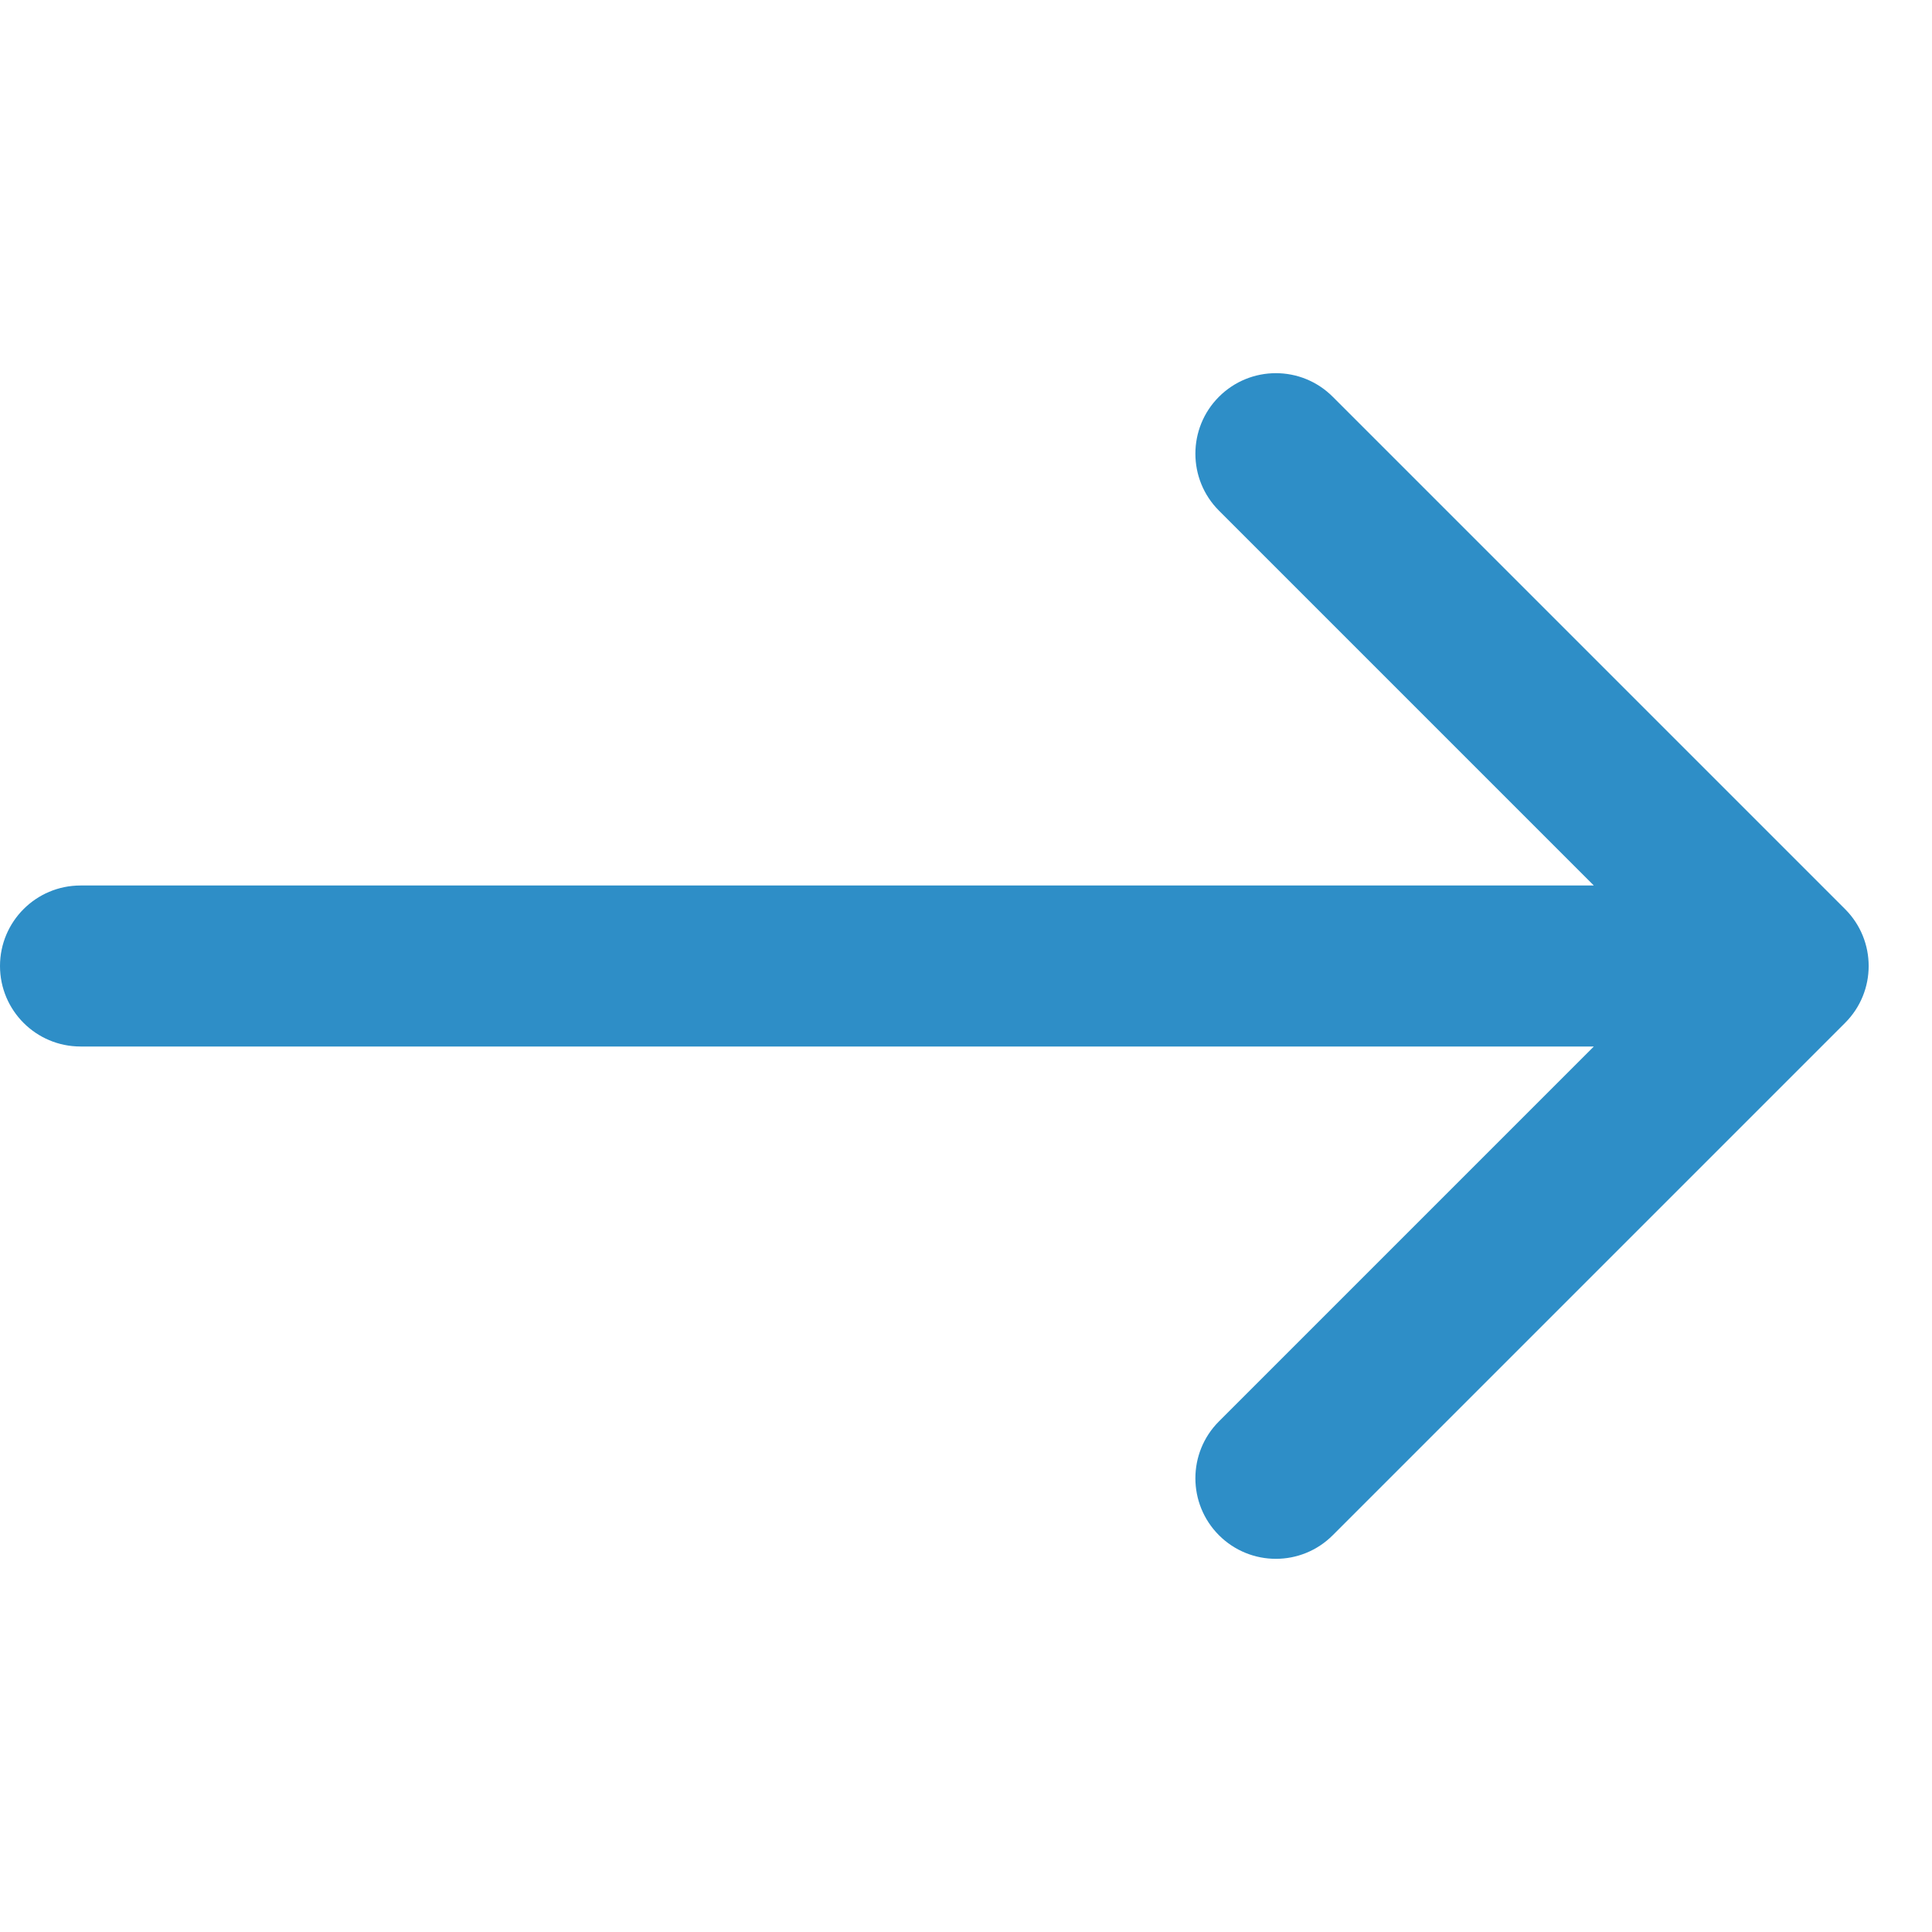
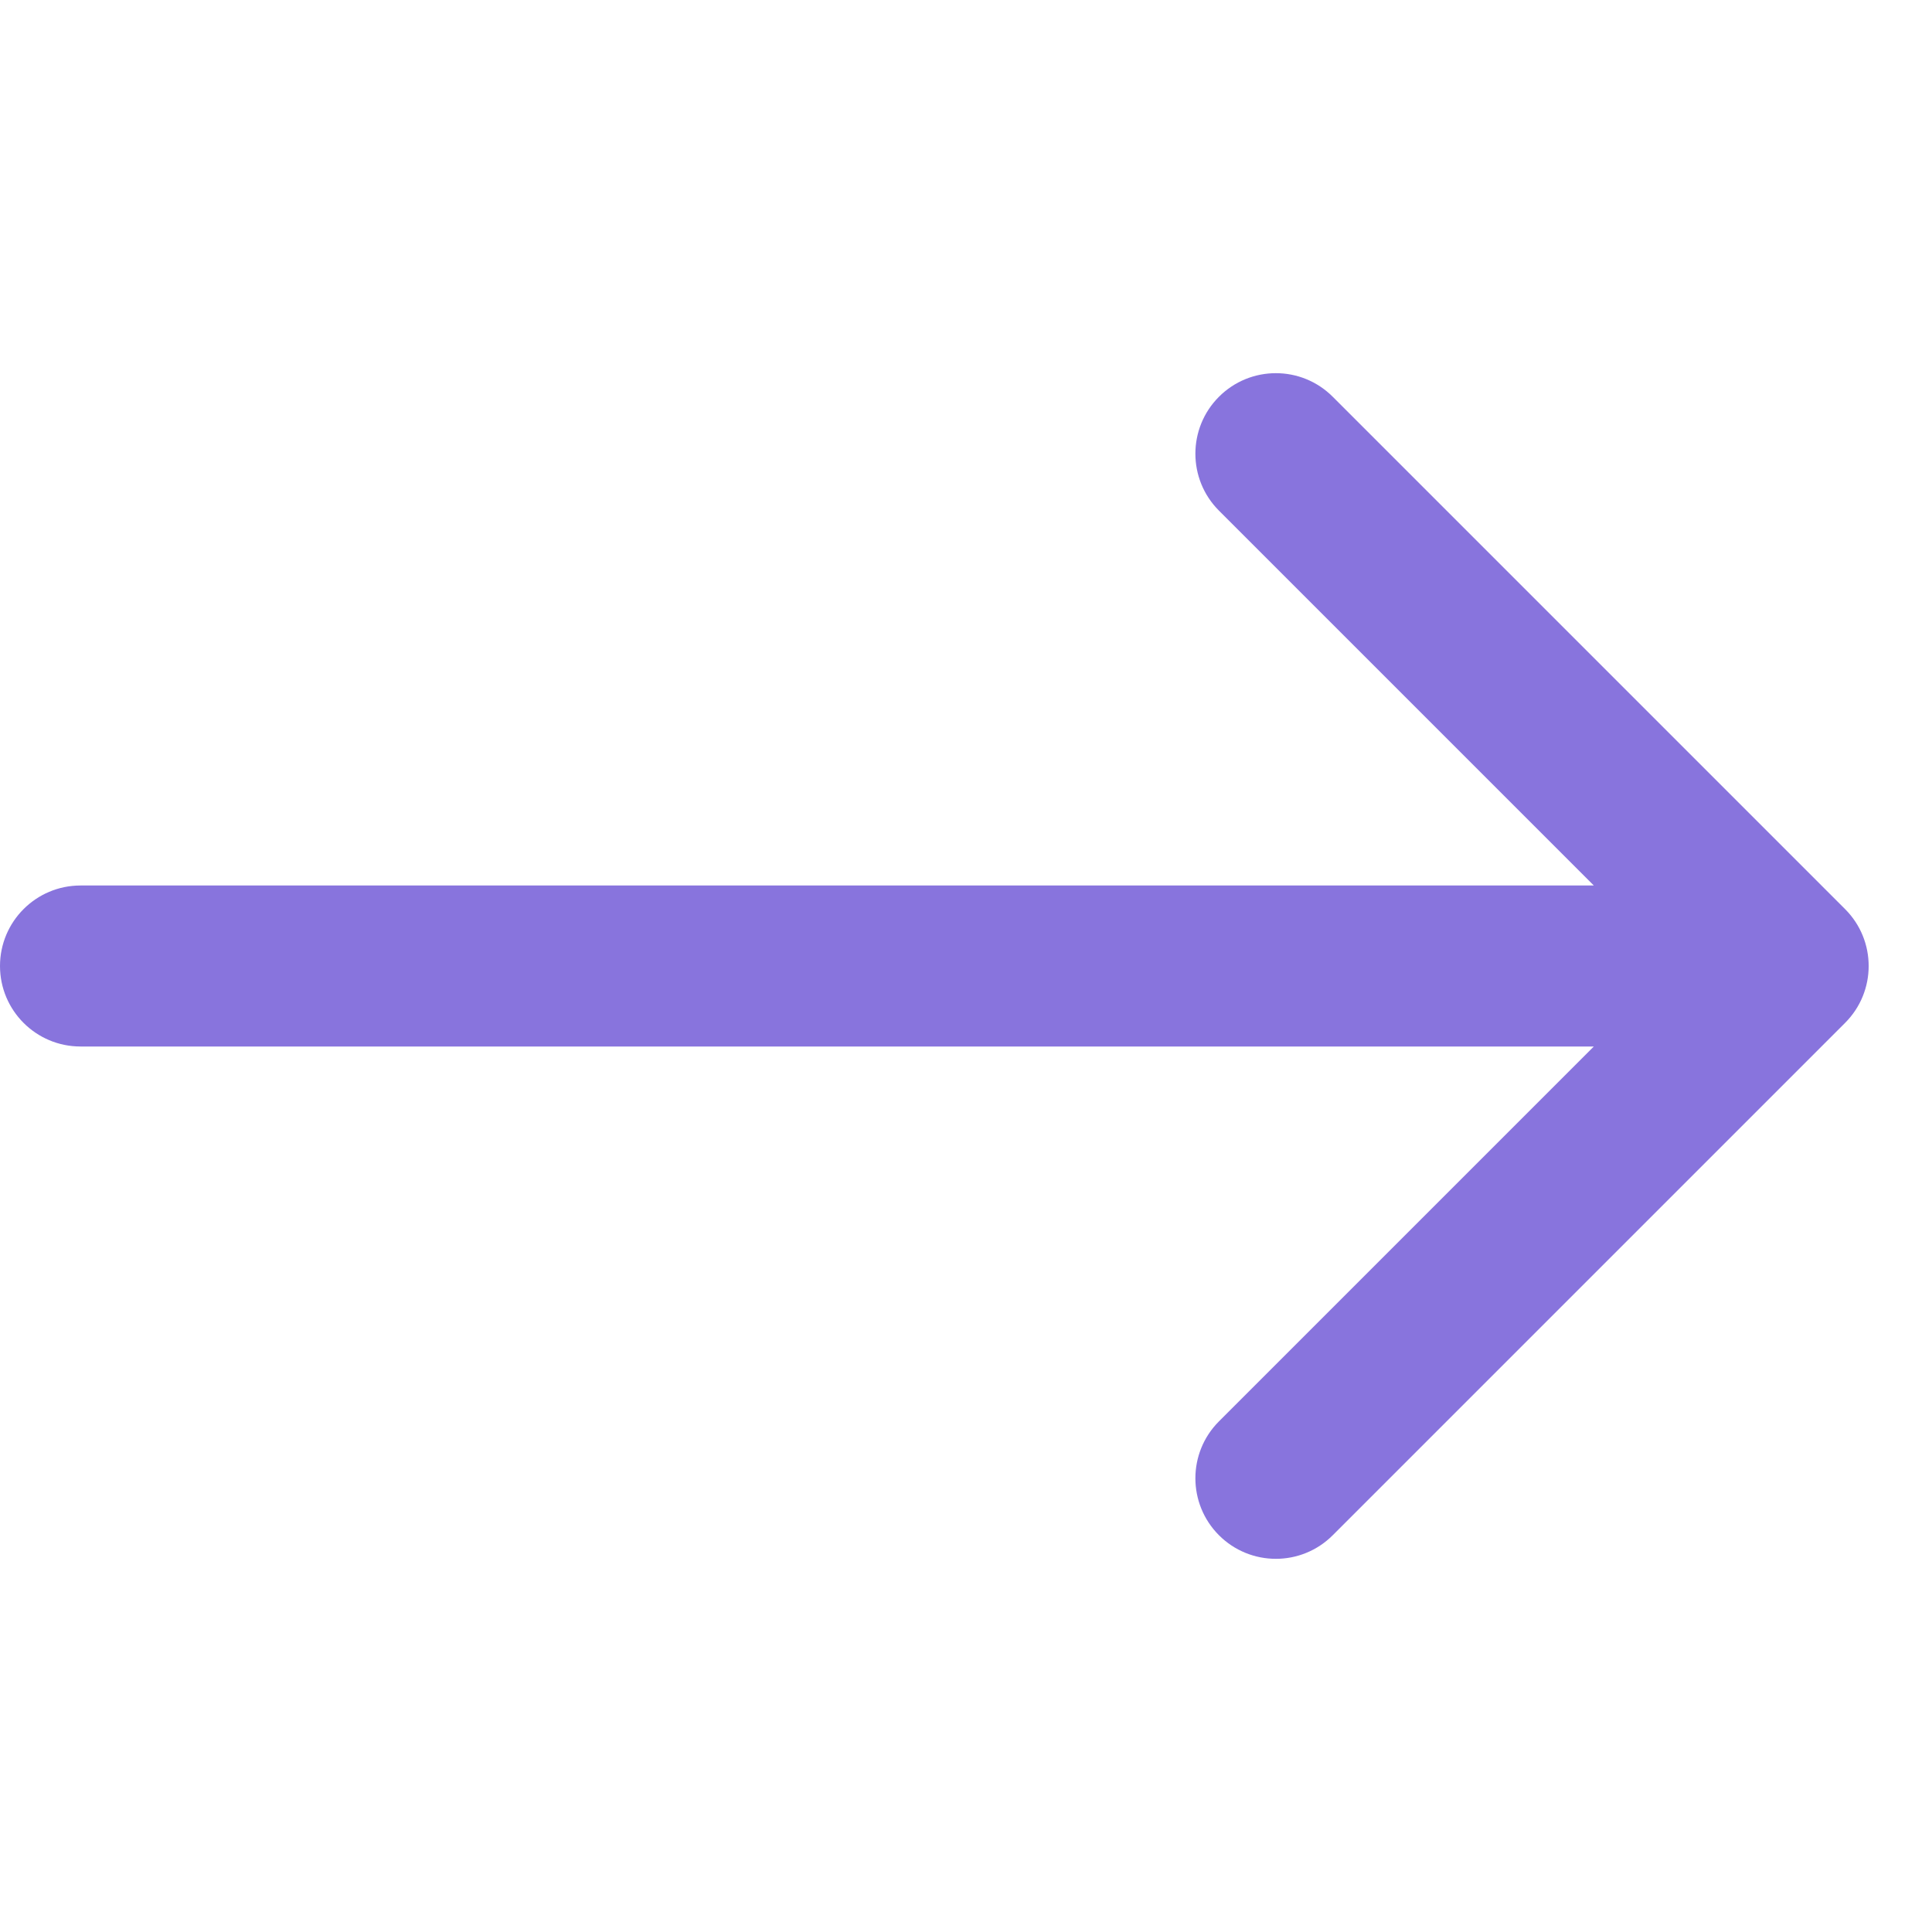
<svg xmlns="http://www.w3.org/2000/svg" width="24" height="24" viewBox="0 0 24 24" fill="none">
  <g id="icons 24/24">
-     <path id="Arrow 1" d="M1 11C0.448 11 0 11.448 0 12C0 12.552 0.448 13 1 13V11ZM22.92 12.707C23.311 12.317 23.311 11.683 22.92 11.293L16.556 4.929C16.166 4.538 15.533 4.538 15.142 4.929C14.752 5.319 14.752 5.953 15.142 6.343L20.799 12L15.142 17.657C14.752 18.047 14.752 18.68 15.142 19.071C15.533 19.462 16.166 19.462 16.556 19.071L22.92 12.707ZM1 13L22.213 13V11L1 11V13Z" fill="#2E8EC7" />
+     <path id="Arrow 1" d="M1 11C0.448 11 0 11.448 0 12C0 12.552 0.448 13 1 13V11ZM22.92 12.707C23.311 12.317 23.311 11.683 22.92 11.293L16.556 4.929C16.166 4.538 15.533 4.538 15.142 4.929C14.752 5.319 14.752 5.953 15.142 6.343L20.799 12L15.142 17.657C14.752 18.047 14.752 18.68 15.142 19.071C15.533 19.462 16.166 19.462 16.556 19.071L22.92 12.707ZM1 13L22.213 13V11L1 11V13Z" fill="#8874dd" />
  </g>
</svg>
